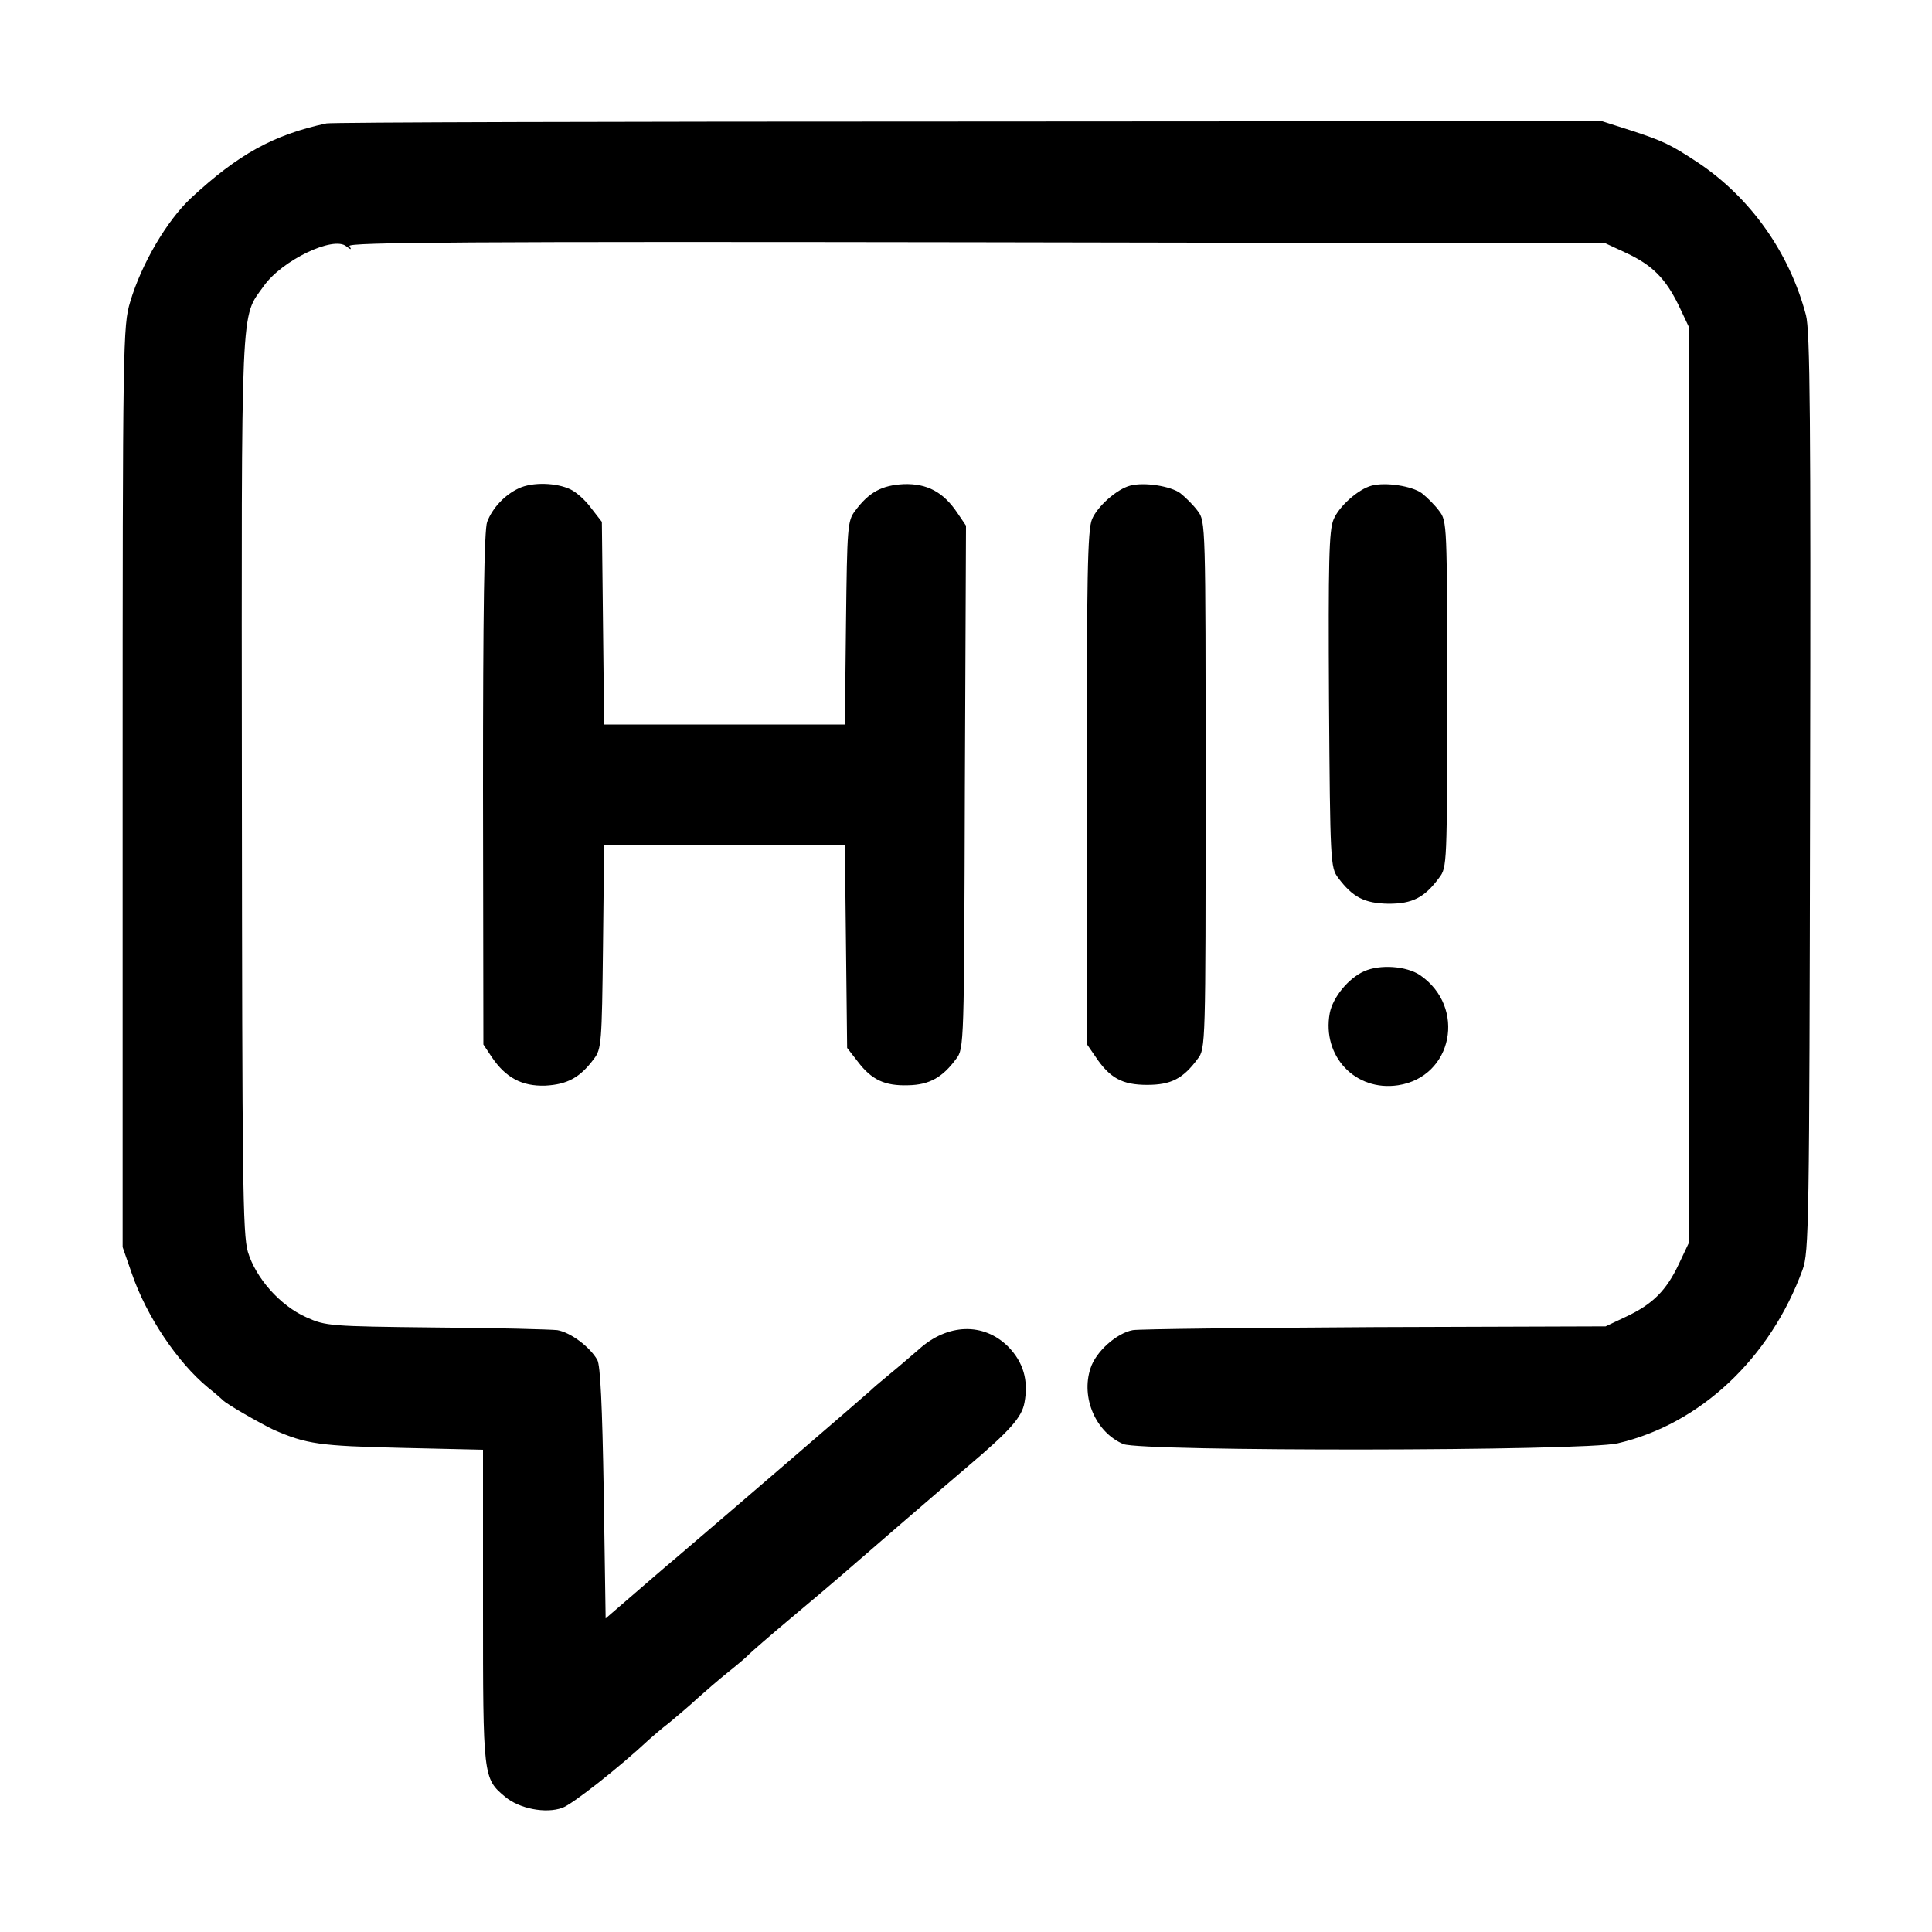
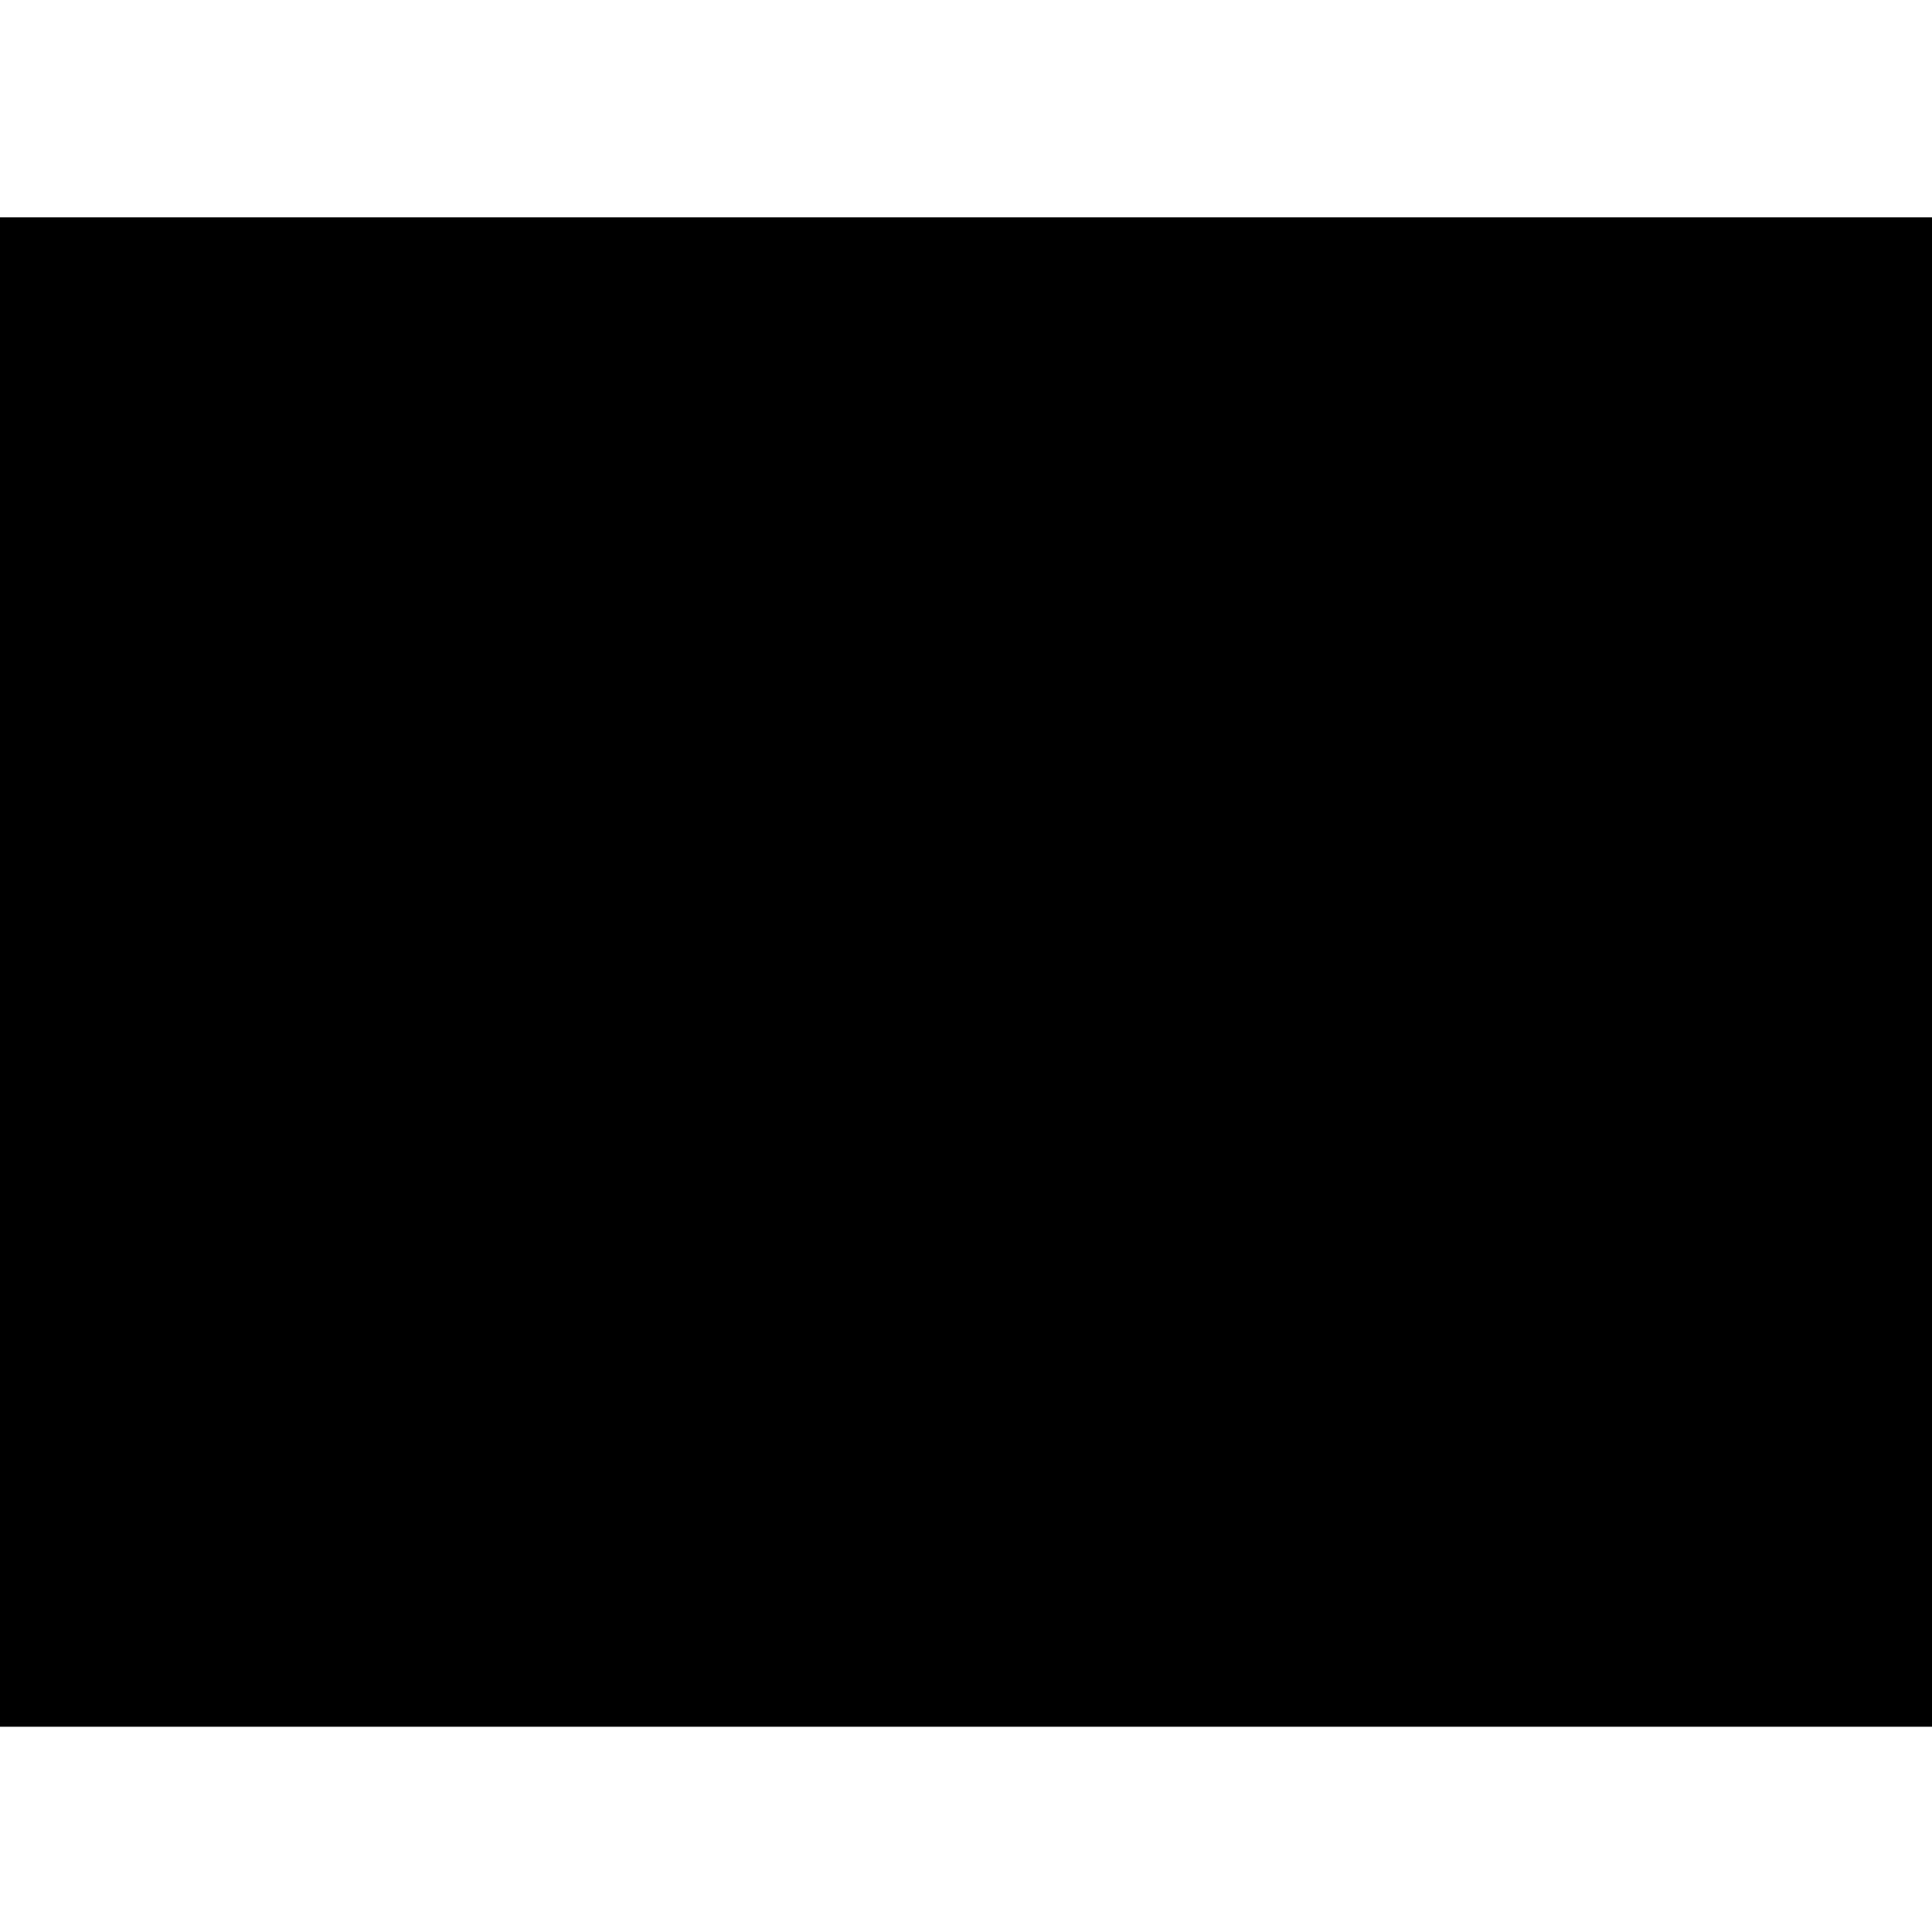
- <svg xmlns="http://www.w3.org/2000/svg" version="1.0" width="512pt" height="512pt" viewBox="0 0 512 512" preserveAspectRatio="xMidYMid meet">
-   <g transform="translate(0,512) scale(0.1,-0.1)" fill="#000000" stroke="none">
-     <path d="M865 4793 c-140 -30 -234 -82 -359 -198 -64 -60 -131 -174 -161 -275 -19 -63 -20 -103 -20 -1285 l0 -1220 24 -69 c39 -114 121 -236 202 -303 19 -15 36 -30 39 -33 8 -10 103 -64 135 -79 87 -38 121 -43 338 -48 l217 -5 0 -414 c0 -454 0 -457 59 -506 37 -31 107 -45 151 -29 25 8 151 107 230 181 9 8 33 29 54 45 20 17 54 45 74 64 20 18 57 50 82 70 25 20 50 41 55 47 6 6 55 49 110 95 55 46 114 96 130 110 48 42 274 237 340 293 112 95 143 130 150 169 11 59 -3 107 -43 148 -65 65 -161 62 -237 -7 -22 -19 -58 -50 -79 -67 -22 -18 -44 -37 -50 -43 -14 -13 -366 -316 -515 -443 -30 -25 -84 -72 -120 -103 l-66 -57 -5 332 c-4 236 -9 338 -17 353 -20 35 -71 73 -106 79 -18 2 -162 6 -322 7 -281 3 -292 4 -343 27 -70 31 -134 104 -155 173 -14 47 -15 195 -16 1239 -1 1301 -4 1234 58 1321 48 68 185 134 219 105 13 -10 14 -9 8 1 -6 10 320 12 1661 10 l1668 -3 56 -26 c68 -32 103 -67 138 -139 l26 -55 0 -1215 0 -1215 -26 -55 c-33 -70 -69 -106 -139 -139 l-55 -26 -610 -2 c-335 -2 -625 -5 -643 -8 -43 -8 -98 -57 -112 -101 -26 -78 14 -170 87 -201 50 -20 1220 -19 1310 2 219 51 404 225 490 460 17 47 18 116 20 1265 2 990 0 1224 -11 1265 -44 166 -147 311 -286 404 -73 48 -91 57 -180 86 l-75 24 -1680 -1 c-924 0 -1689 -2 -1700 -5z" />
-     <path d="M1375 3826 c-37 -17 -70 -52 -84 -89 -8 -20 -11 -245 -11 -707 l1 -678 22 -33 c37 -55 80 -78 142 -76 58 3 92 21 129 71 20 26 21 43 24 297 l3 269 319 0 319 0 3 -268 3 -269 28 -36 c37 -49 72 -65 134 -63 56 1 91 21 127 70 21 27 21 38 23 720 l3 693 -23 34 c-37 55 -80 78 -142 76 -58 -3 -92 -21 -129 -71 -20 -26 -21 -43 -24 -297 l-3 -269 -319 0 -319 0 -3 268 -3 269 -28 36 c-15 21 -40 43 -55 50 -37 18 -101 20 -137 3z" />
-     <path d="M2995 3833 c-35 -9 -87 -55 -101 -89 -12 -28 -14 -151 -14 -713 l1 -679 22 -32 c38 -57 71 -75 137 -75 63 0 95 16 134 69 21 27 21 36 21 726 0 690 0 699 -21 726 -11 15 -32 36 -46 47 -26 19 -96 30 -133 20z" />
-     <path d="M3635 3833 c-35 -9 -87 -55 -101 -90 -12 -28 -14 -112 -12 -478 3 -430 4 -444 24 -471 39 -52 70 -68 134 -69 63 0 95 16 134 69 21 27 21 38 21 486 0 448 0 459 -21 486 -11 15 -32 36 -46 47 -26 19 -96 30 -133 20z" />
-     <path d="M3615 2546 c-41 -18 -83 -69 -91 -111 -21 -114 68 -208 181 -191 145 22 182 207 58 292 -36 24 -106 29 -148 10z" />
+ <svg xmlns="http://www.w3.org/2000/svg" version="1.0" width="160pt" height="160pt" viewBox="0 0 160 160" preserveAspectRatio="xMidYMid meet">
+   <g transform="translate(0,160) scale(0.1,-0.1)" fill="#000000" stroke="none">
+     <path d="M0 795 l0 -625 800 0 800 0 0 625 0 625 -800 0 -800 0 0 -625z" />
  </g>
</svg>
